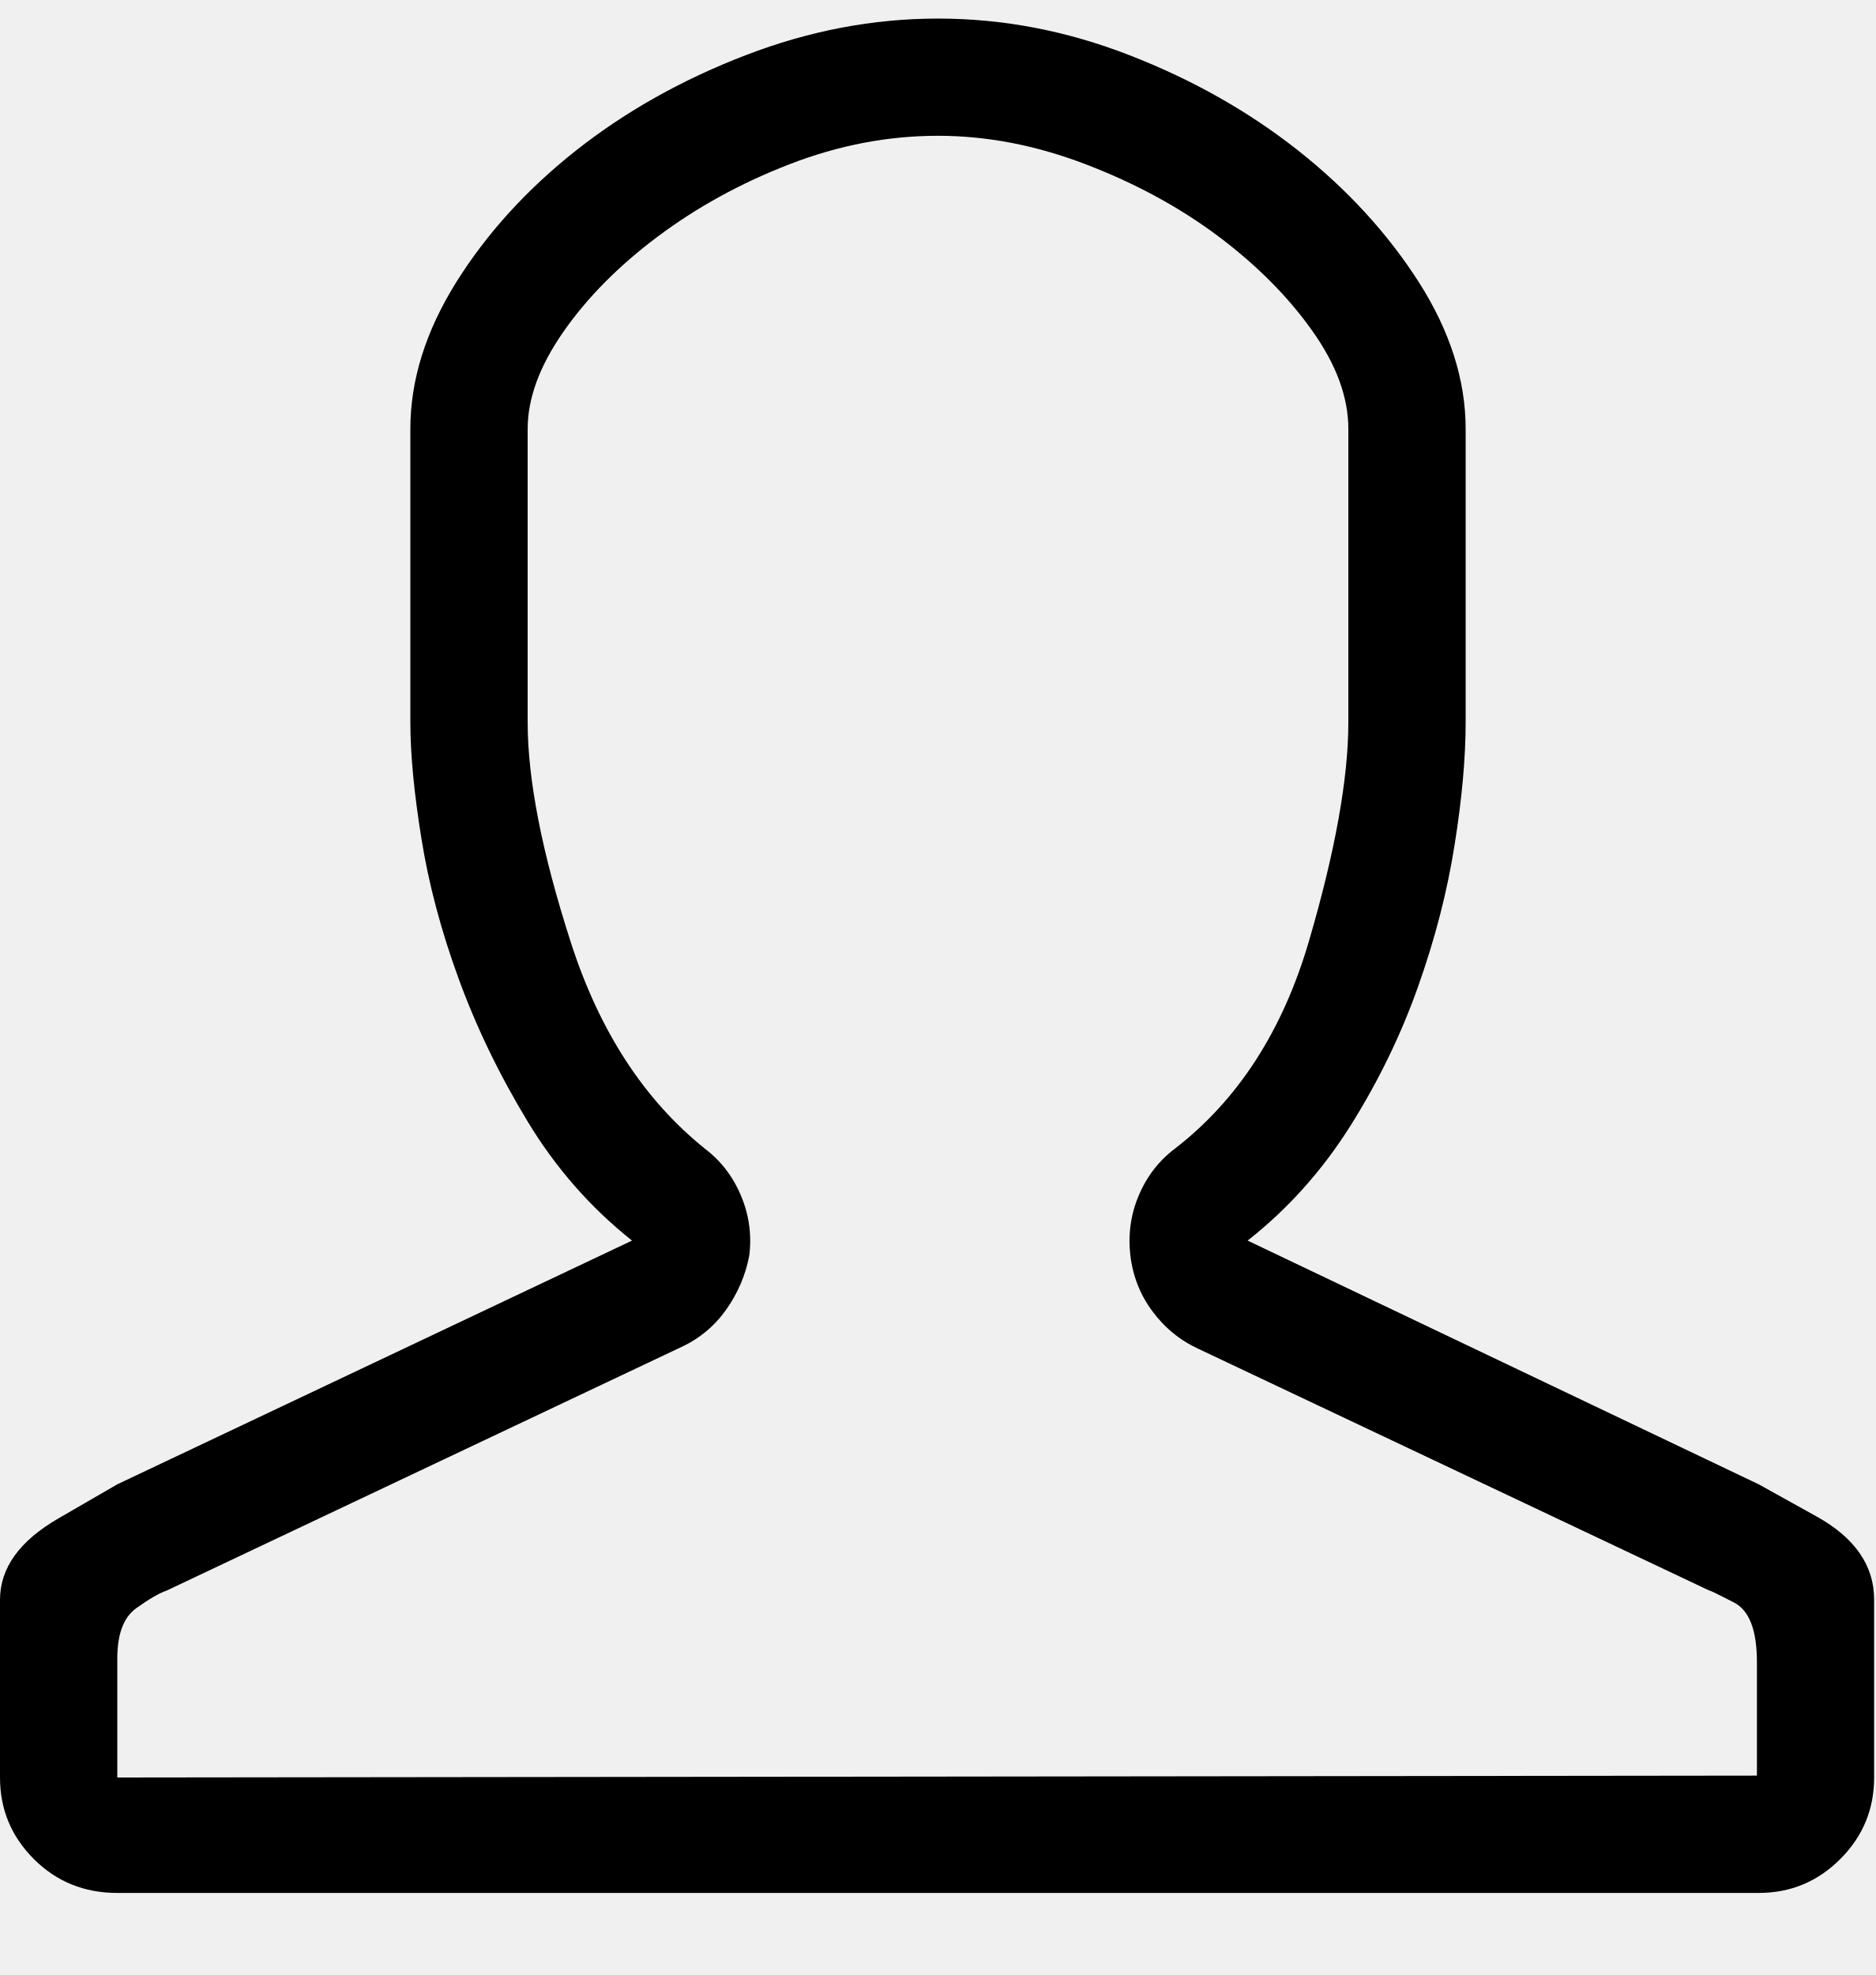
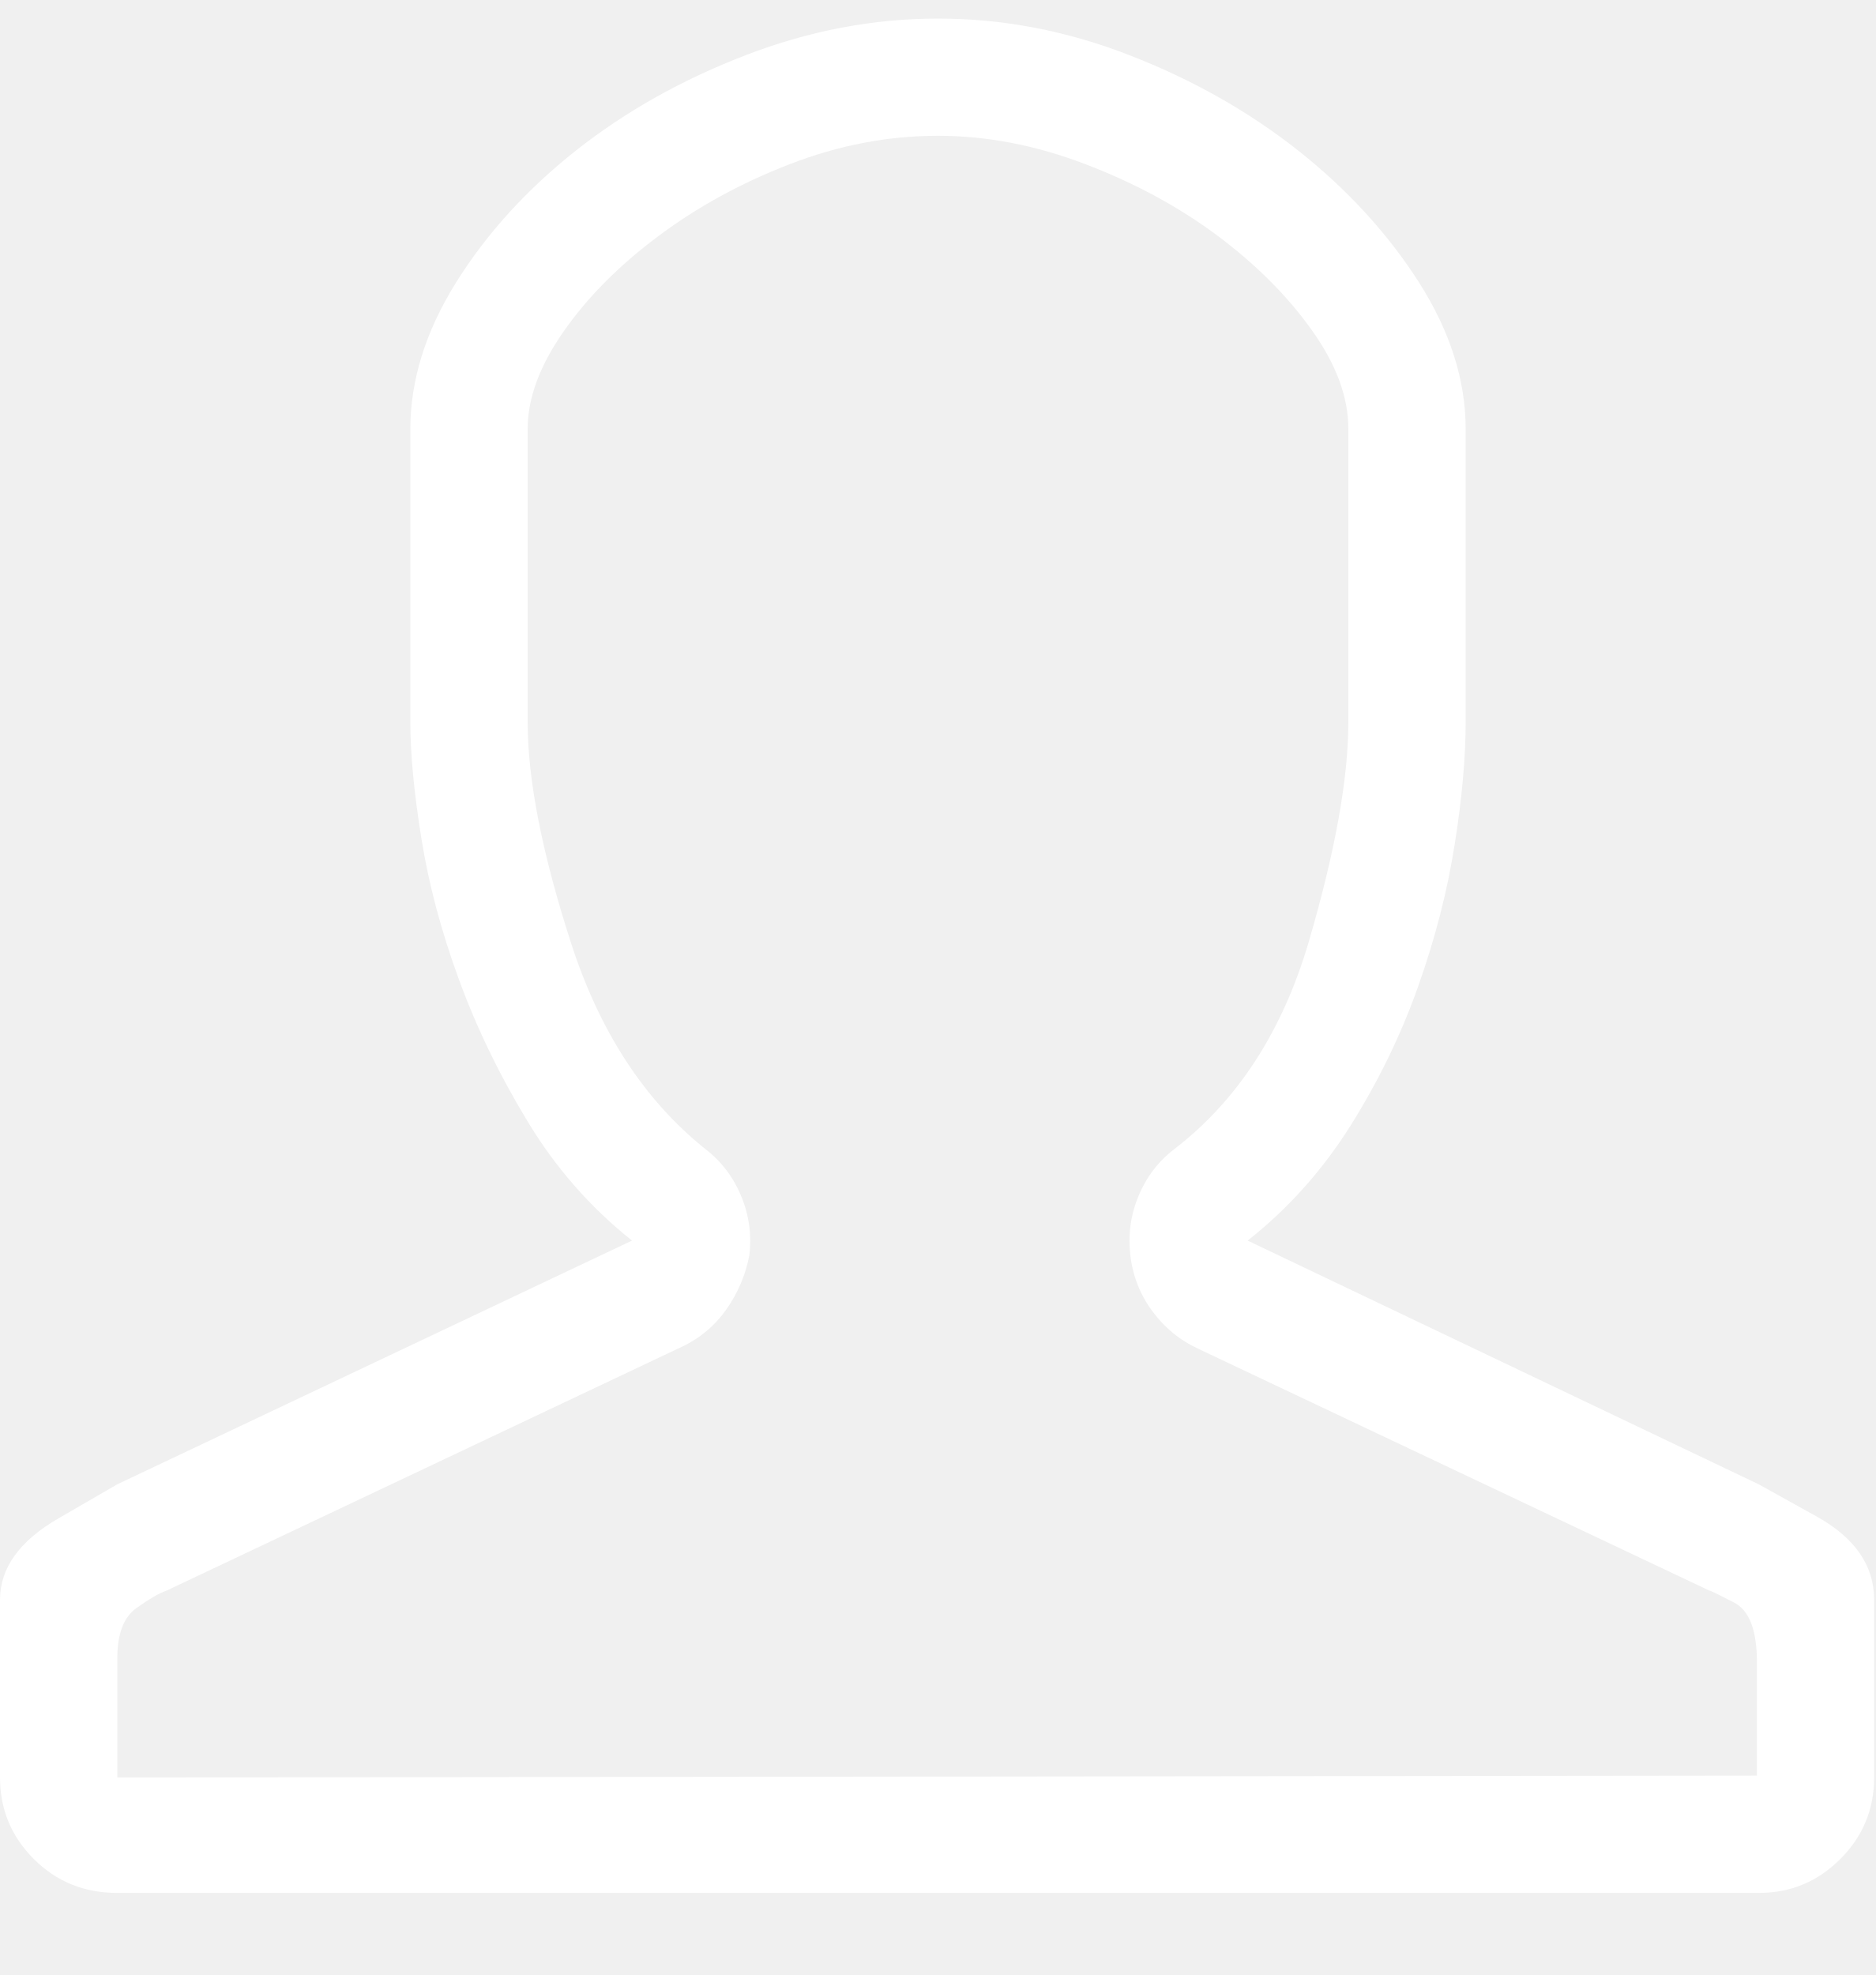
<svg xmlns="http://www.w3.org/2000/svg" width="19px" height="20px" viewBox="0 0 19 20" version="1.1">
  <defs />
  <g id="Page-1" stroke="none" stroke-width="1" fill="none" fill-rule="evenodd">
-     <g id="logged-in" transform="translate(-1493, -56)" fill="#000000">
+     <g id="logged-in" transform="translate(-1493, -56)" fill="#FFFFFF">
      <g id="sign-conto" transform="translate(1453, 56)">
        <g id="sign-out">
          <path d="M49.5,1.375 C48.993,1.375 48.492,1.471 47.997,1.663 C47.502,1.854 47.057,2.099 46.661,2.396 C46.265,2.692 45.947,3.014 45.706,3.36 C45.464,3.707 45.344,4.035 45.344,4.344 L45.344,7.312 C45.344,7.894 45.489,8.636 45.78,9.539 C46.07,10.442 46.525,11.141 47.144,11.636 C47.304,11.759 47.425,11.917 47.505,12.109 C47.586,12.301 47.614,12.502 47.589,12.712 C47.552,12.91 47.474,13.092 47.357,13.259 C47.239,13.426 47.088,13.553 46.902,13.64 L41.688,16.107 C41.614,16.132 41.512,16.191 41.382,16.284 C41.252,16.376 41.188,16.547 41.188,16.794 L41.188,18 L57.794,17.981 L57.794,16.831 C57.794,16.509 57.717,16.308 57.562,16.228 C57.407,16.148 57.324,16.107 57.312,16.107 L52.135,13.658 C51.949,13.572 51.795,13.445 51.671,13.278 C51.547,13.111 51.473,12.922 51.448,12.712 C51.424,12.502 51.451,12.301 51.532,12.109 C51.612,11.917 51.733,11.759 51.894,11.636 C52.537,11.141 52.991,10.439 53.257,9.53 C53.523,8.621 53.656,7.882 53.656,7.312 L53.656,4.344 C53.656,4.022 53.533,3.688 53.285,3.342 C53.038,2.995 52.719,2.677 52.33,2.386 C51.94,2.096 51.495,1.854 50.994,1.663 C50.493,1.471 49.995,1.375 49.5,1.375 Z M49.5,0.188 C50.156,0.188 50.802,0.311 51.439,0.559 C52.076,0.806 52.645,1.128 53.146,1.523 C53.647,1.919 54.055,2.365 54.371,2.859 C54.686,3.354 54.844,3.849 54.844,4.344 L54.844,7.312 C54.844,7.671 54.807,8.086 54.732,8.556 C54.658,9.026 54.535,9.505 54.361,9.994 C54.188,10.482 53.959,10.952 53.675,11.404 C53.39,11.855 53.044,12.242 52.636,12.563 L57.812,15.031 L58.397,15.356 C58.787,15.572 58.981,15.854 58.981,16.2 L58.981,18 C58.981,18.322 58.867,18.597 58.638,18.826 C58.409,19.055 58.134,19.169 57.812,19.169 L41.188,19.169 C40.854,19.169 40.572,19.055 40.343,18.826 C40.114,18.597 40,18.322 40,18 L40,16.2 C40,15.879 40.198,15.603 40.594,15.375 L41.188,15.031 L46.401,12.563 C45.981,12.229 45.628,11.827 45.344,11.357 C45.059,10.887 44.827,10.408 44.648,9.919 C44.469,9.431 44.342,8.955 44.268,8.491 C44.193,8.027 44.156,7.634 44.156,7.312 L44.156,4.344 C44.156,3.849 44.311,3.354 44.62,2.859 C44.929,2.365 45.334,1.919 45.835,1.523 C46.336,1.128 46.909,0.806 47.552,0.559 C48.195,0.311 48.844,0.188 49.5,0.188 Z" id="User---simple-line-icons" />
        </g>
      </g>
    </g>
  </g>
</svg>
